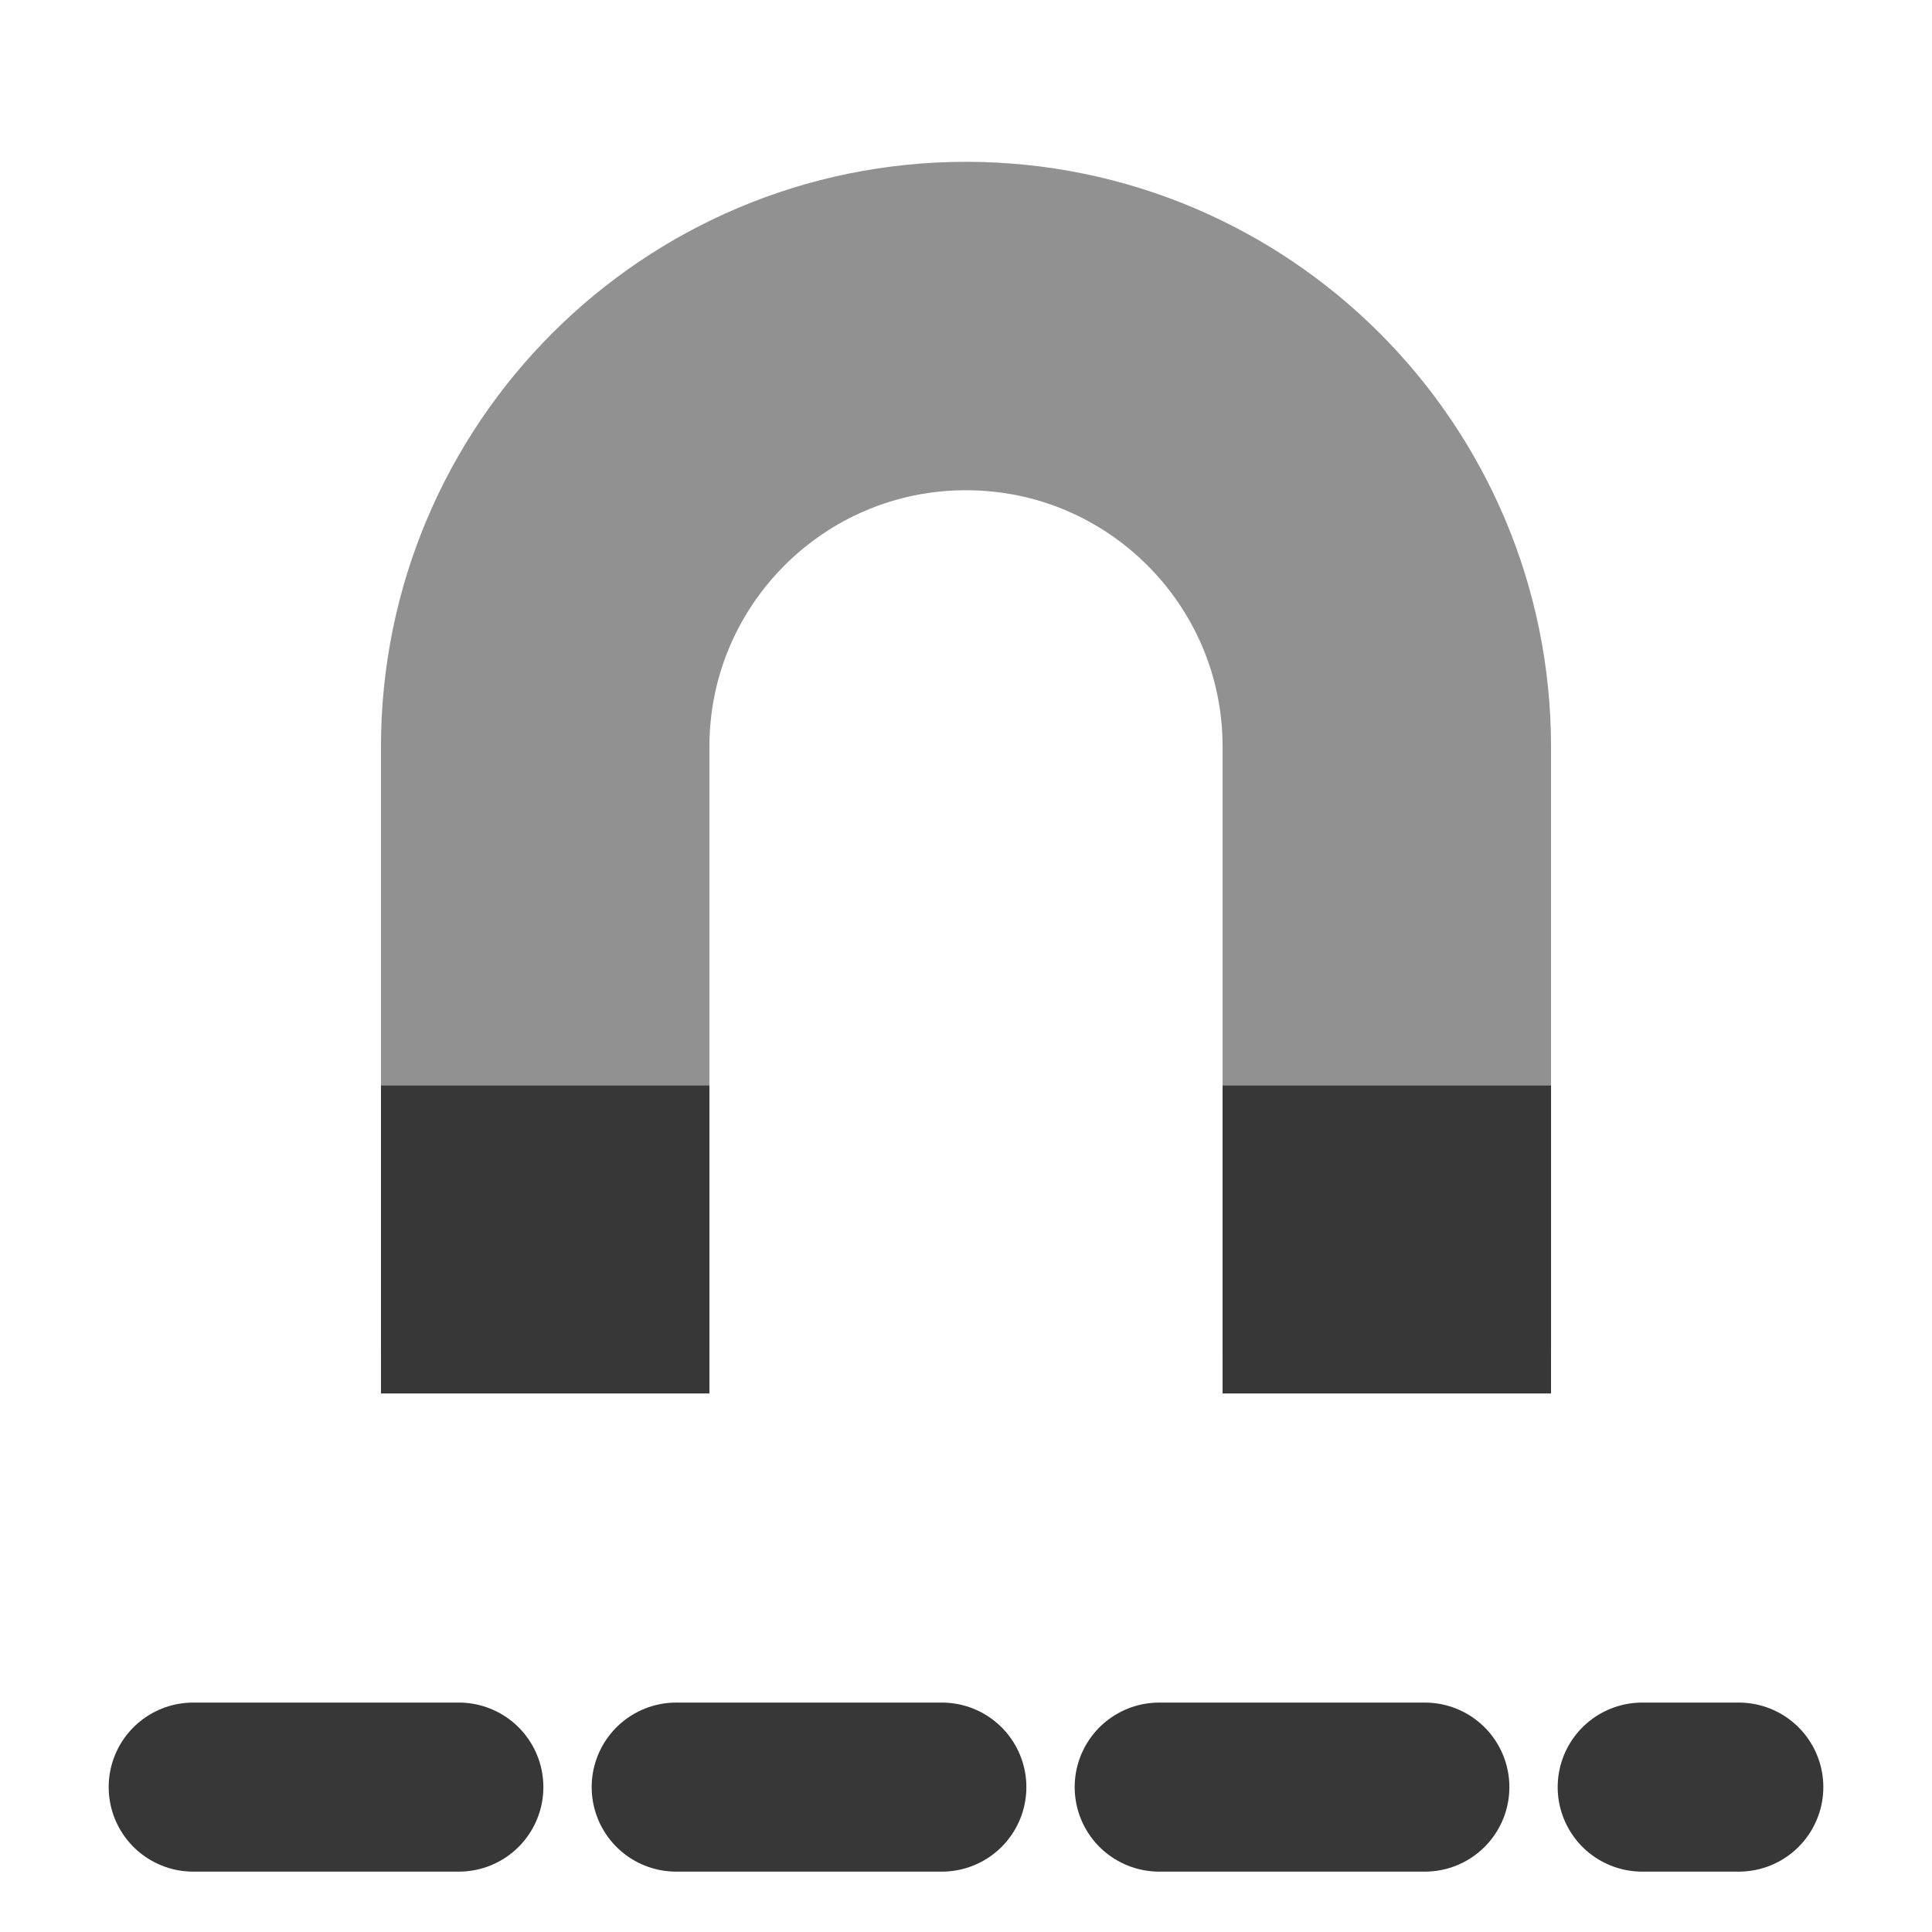
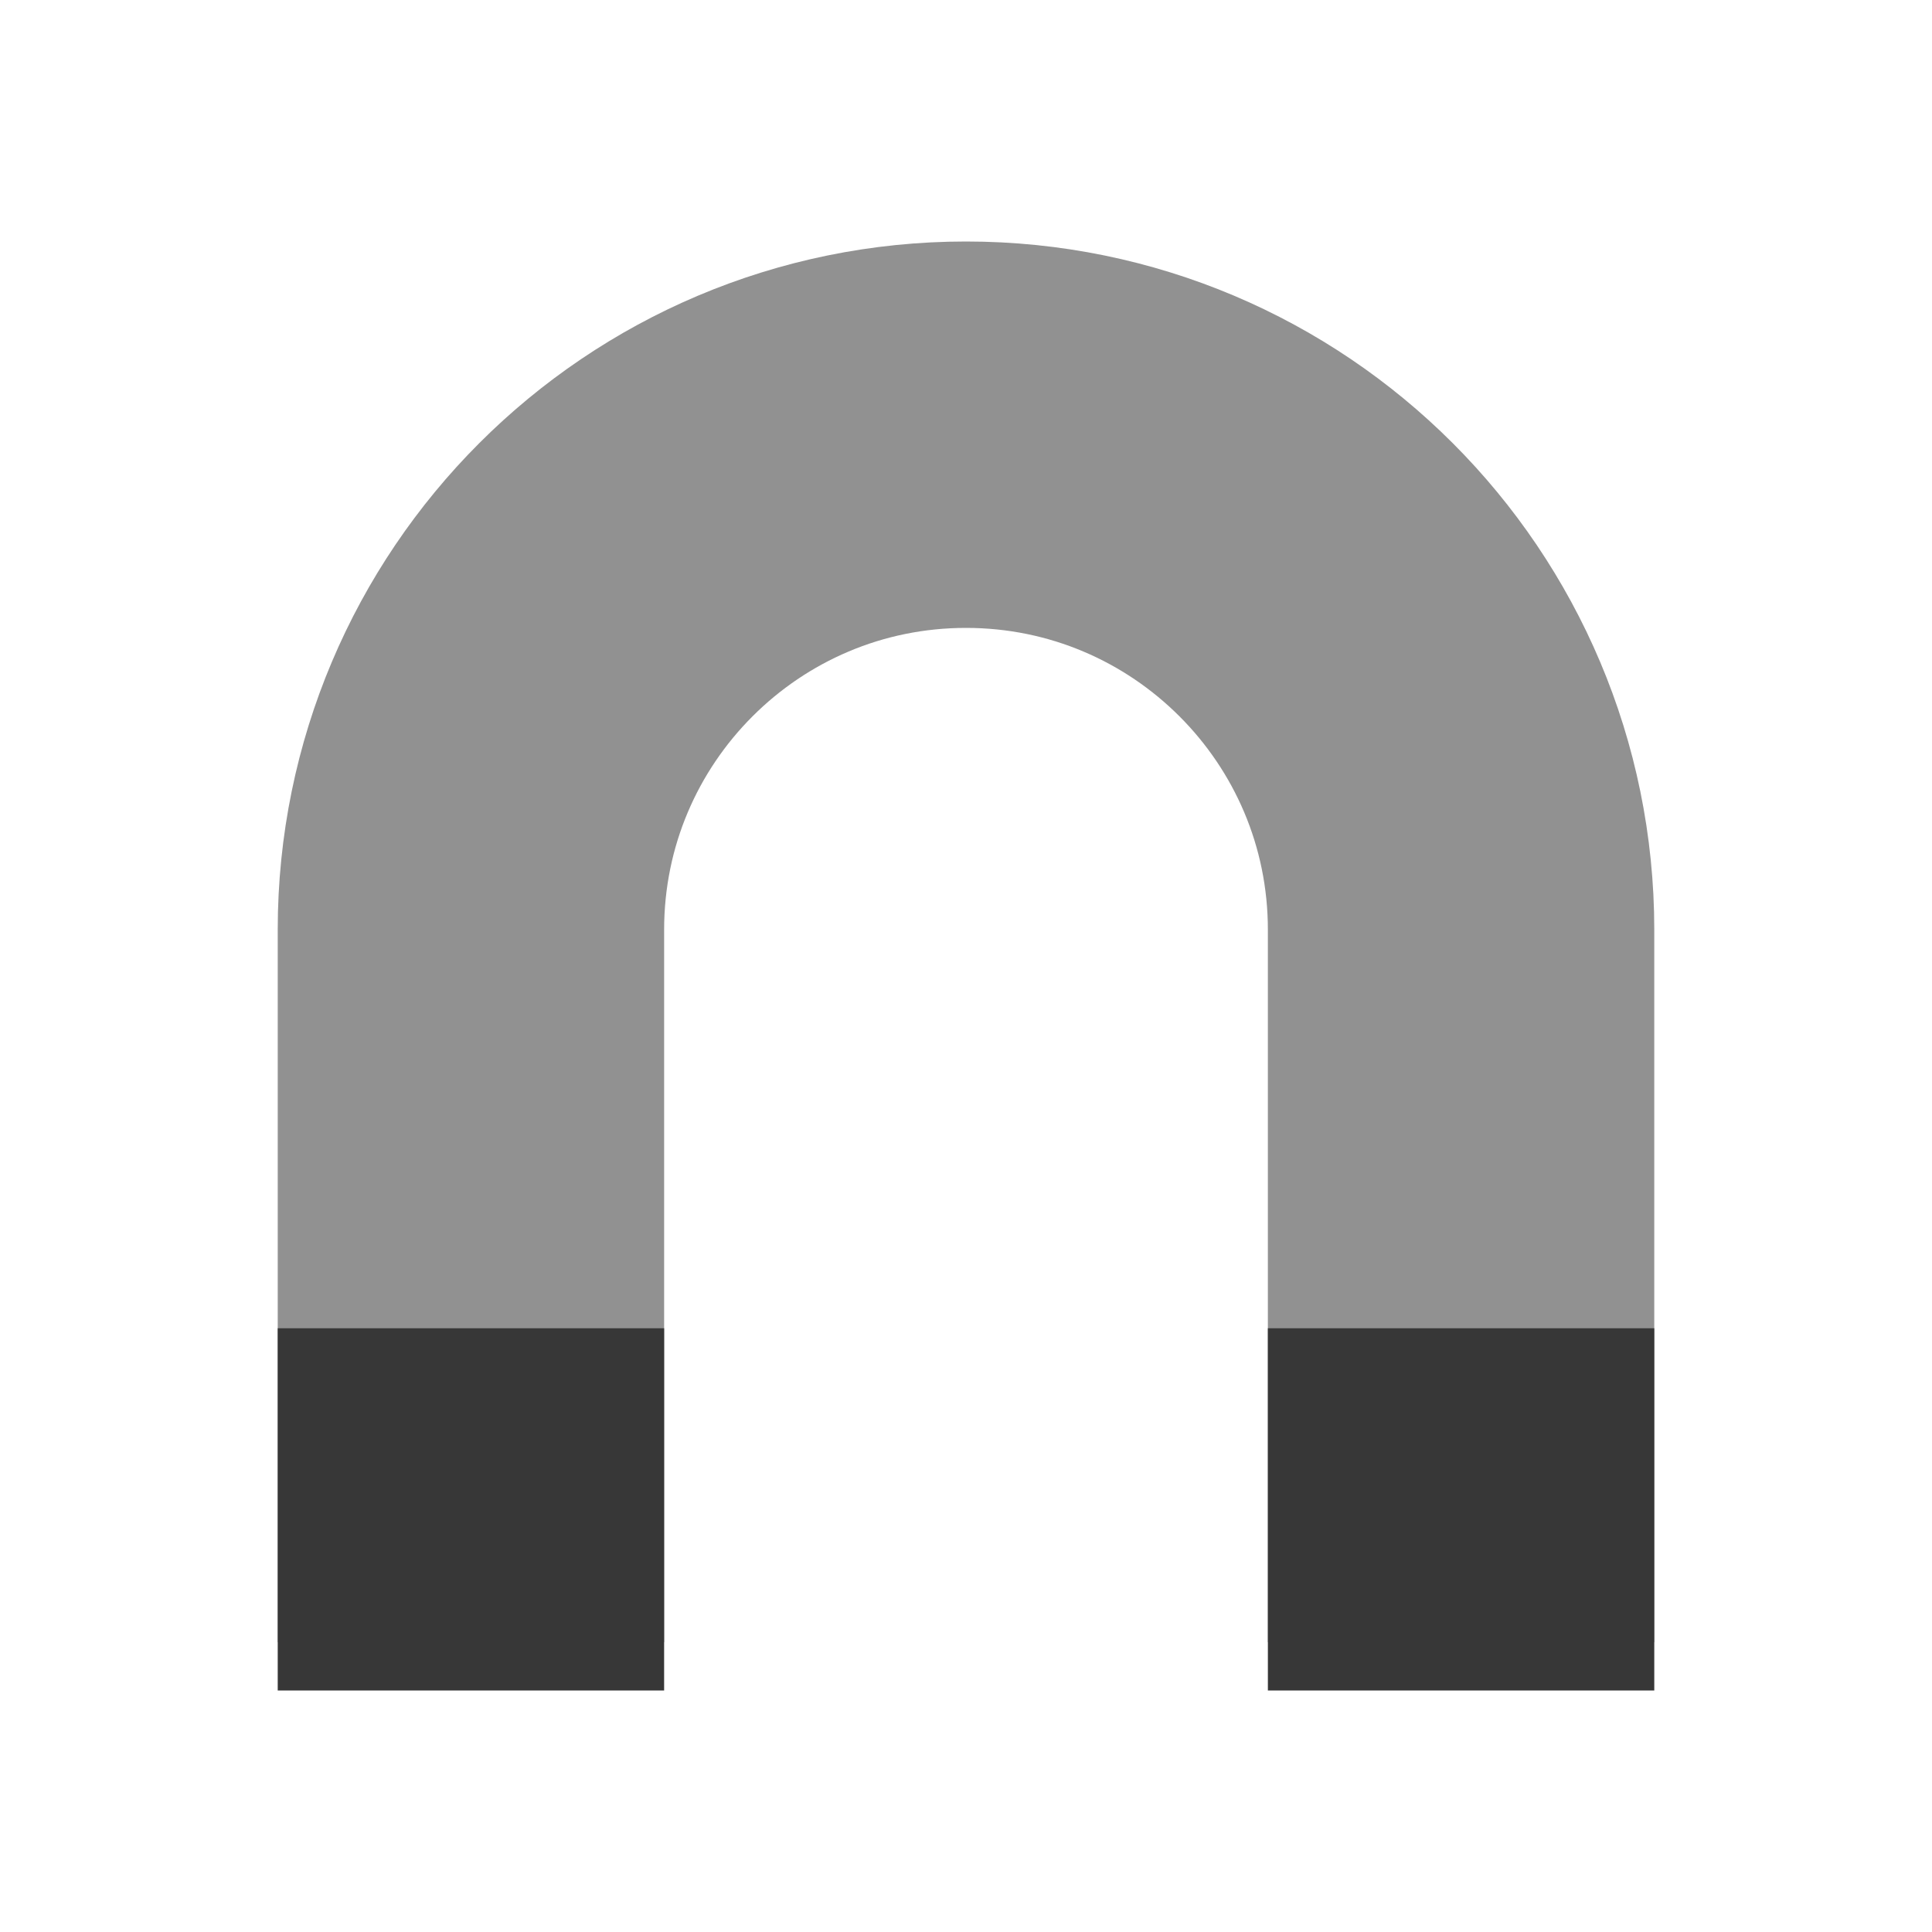
<svg xmlns="http://www.w3.org/2000/svg" width="16" height="16" viewBox="0 0 16 16">
  <g stroke="#373737" fill="none">
-     <g transform="translate(1.2 -0.7) scale(0.85)">
+     <g transform="translate(0 -0.4)">
      <path d="M3.9 14 V8.1 a4.1 4.1 0 0 1 8.2 0 V14" stroke-width="3.2" stroke-opacity="0.55" stroke-linecap="butt" />
      <path d="M3.9 11.4 V14.4 M12.1 11.4 V14.4" stroke-width="3.2" stroke-linecap="butt" />
    </g>
-     <path d="M1.6 14.8 H14.4" stroke-width="1.4" stroke-linecap="round" stroke-dasharray="2.2 1.8" />
  </g>
</svg>
